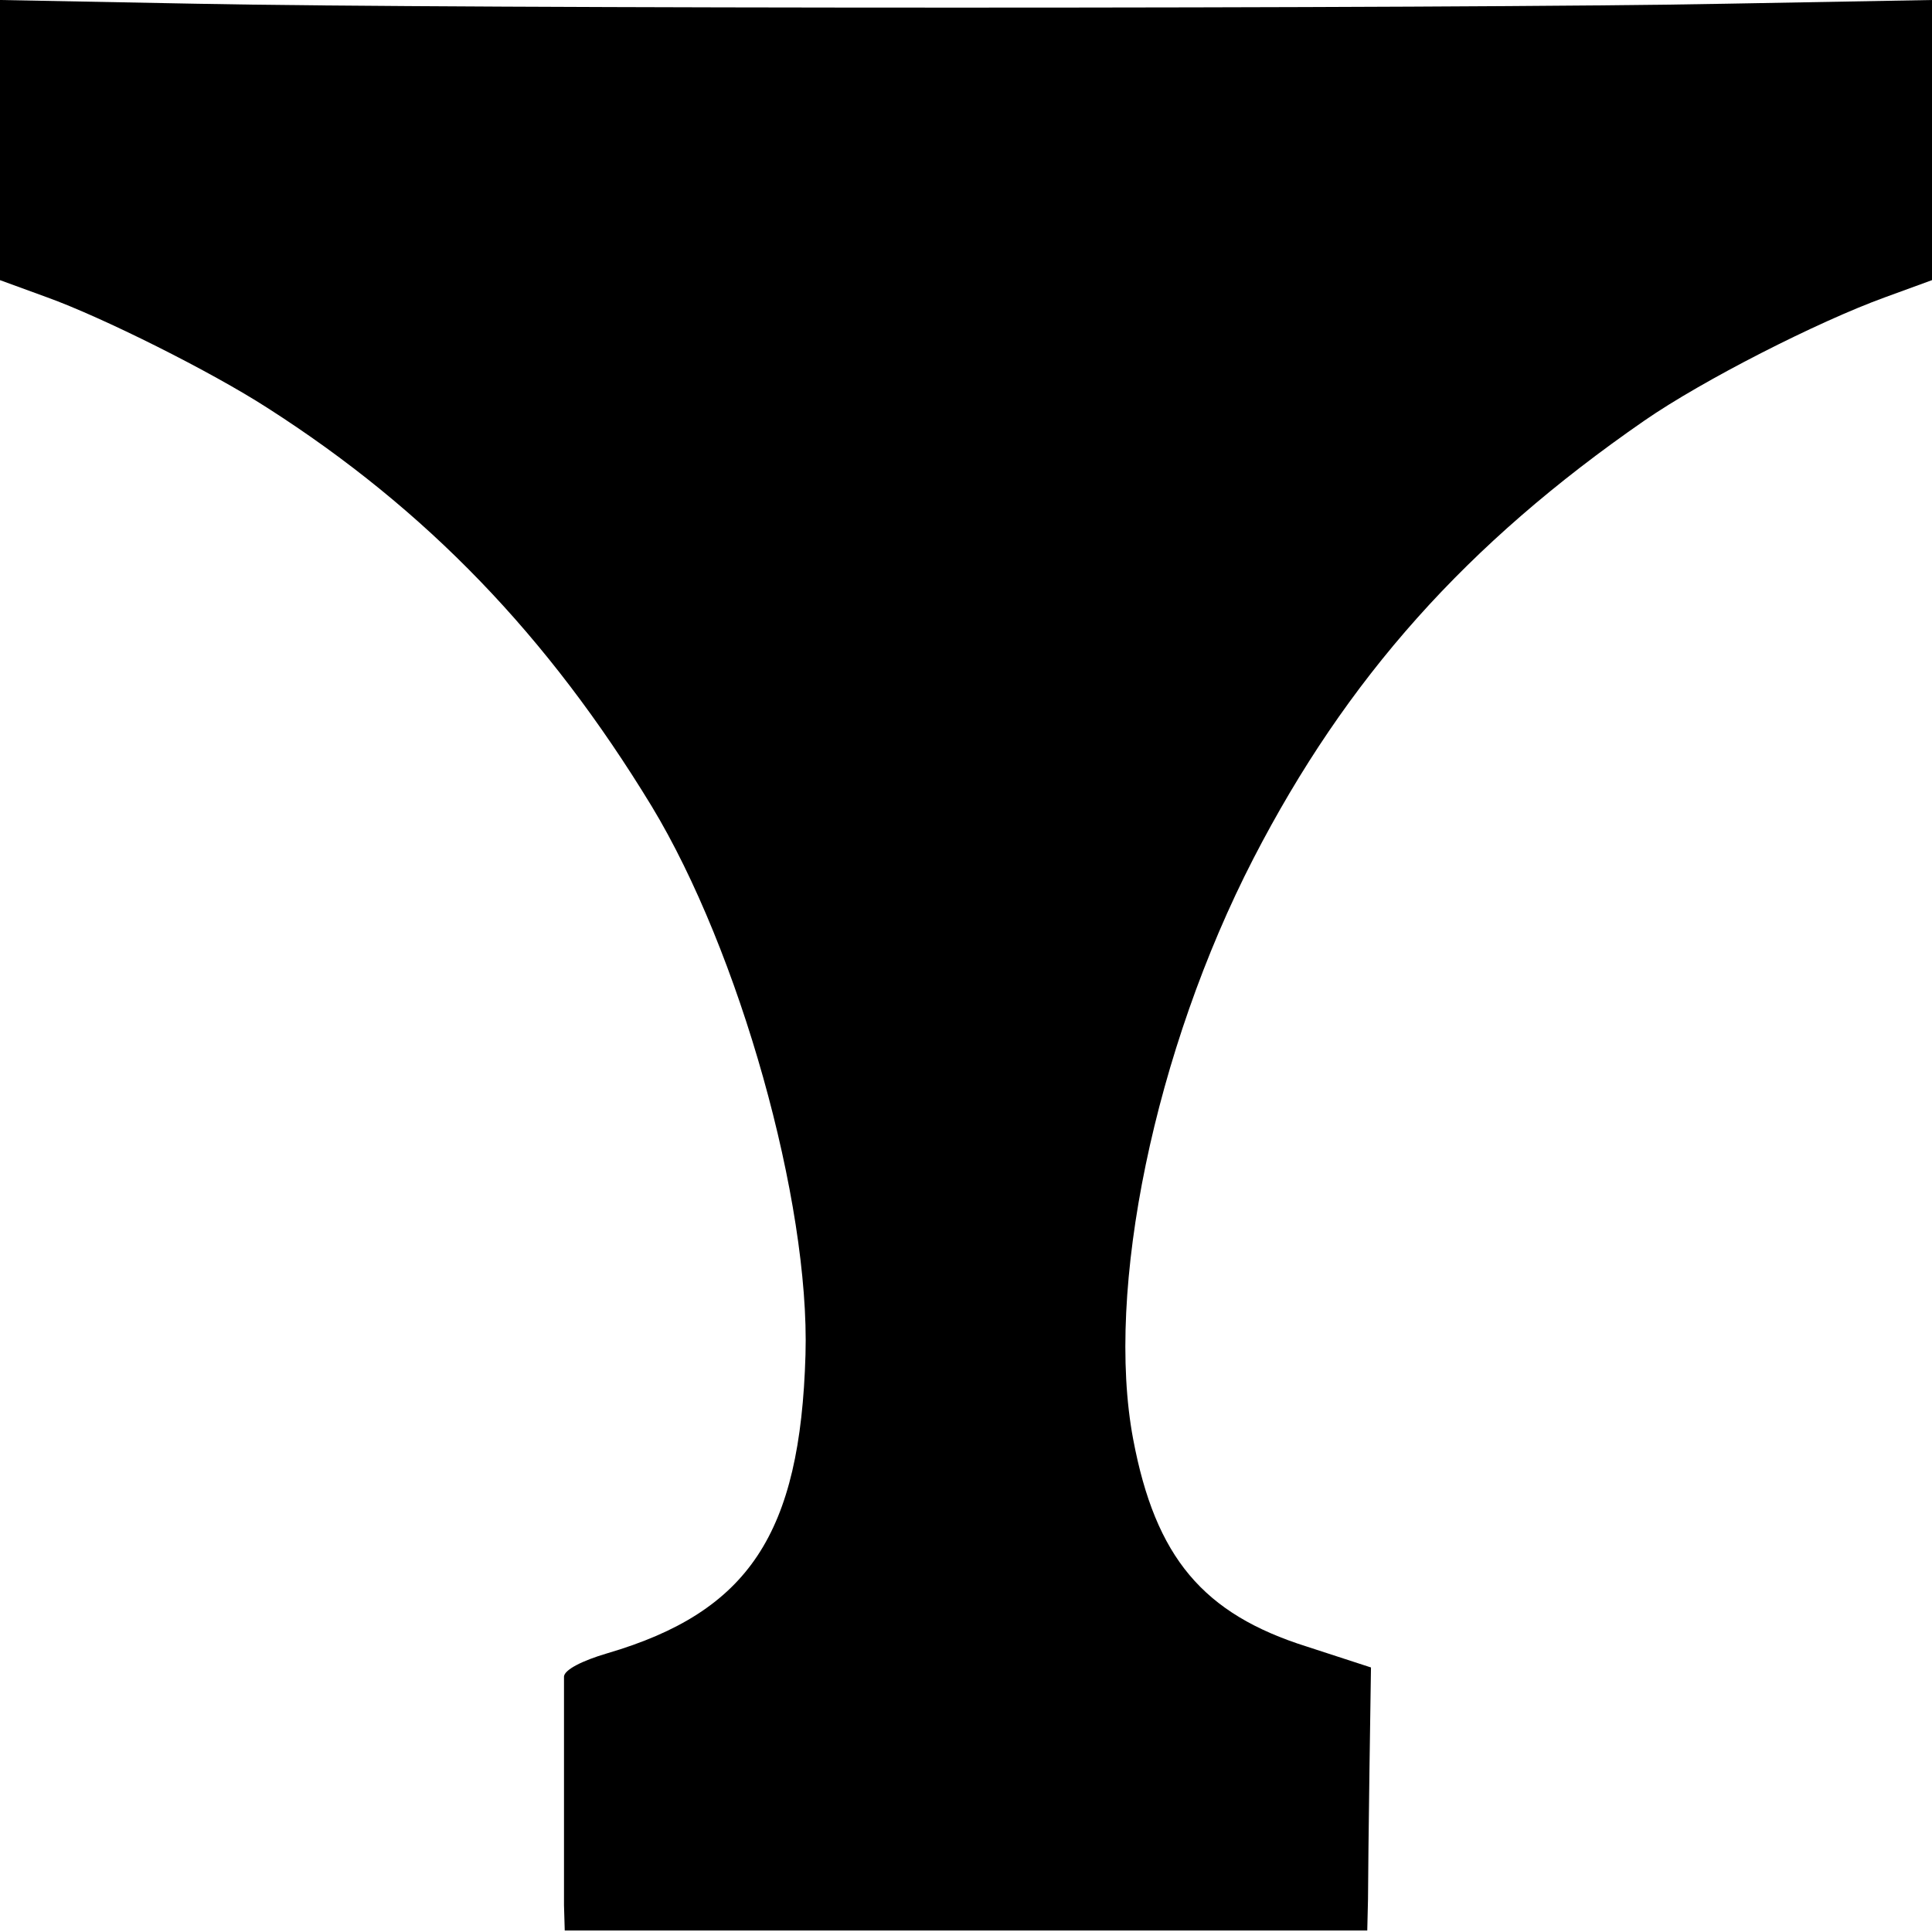
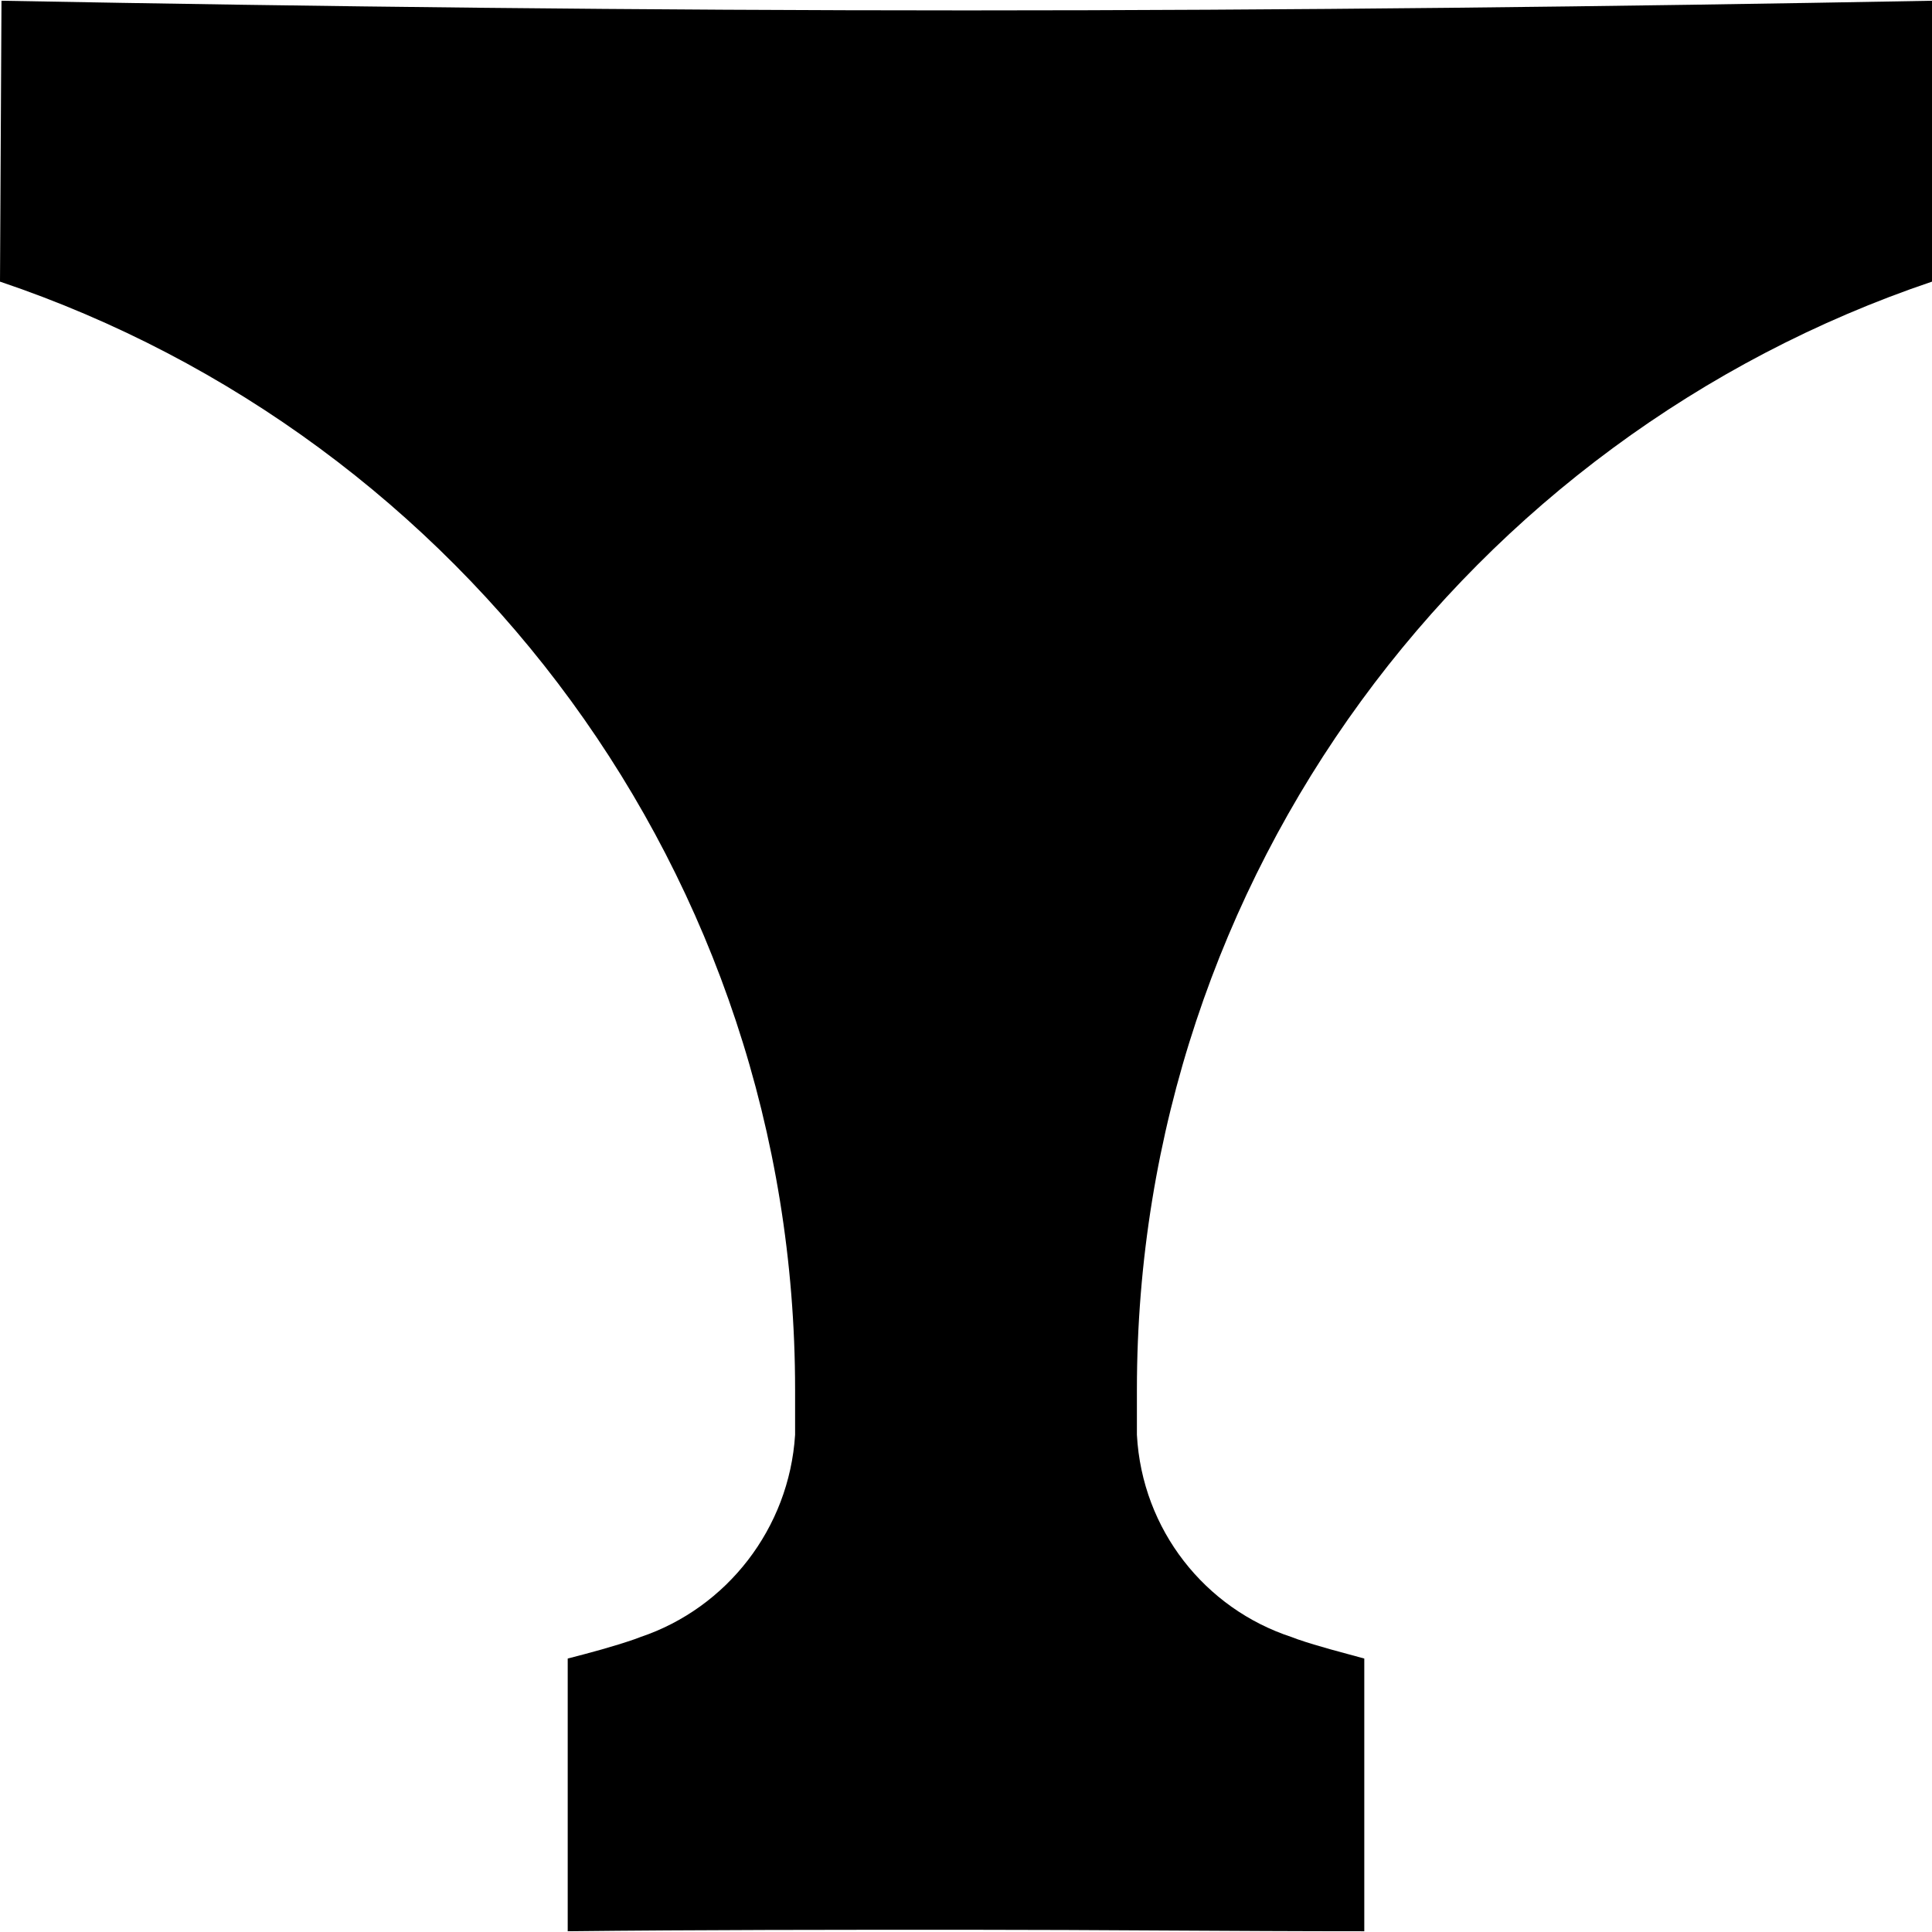
- <svg xmlns="http://www.w3.org/2000/svg" version="1.0" width="260pt" height="260pt" viewBox="0 0 260 260" preserveAspectRatio="xMidYMid meet">
-   <g transform="translate(0,260) scale(0.1,-0.1)" fill="#000000" stroke="none">
-     <path d="M0 2411 l0 -188 63 -23 c75 -27 221 -100 297 -149 214 -137 377 -306 517 -536 118 -195 213 -532 207 -738 -7 -241 -76 -346 -267 -402 -34 -10 -57 -22 -58 -31 0 -18 0 -264 0 -308 l1 -34 540 0 540 0 1 42 c0 22 1 102 2 177 l2 135 -86 28 c-140 44 -204 120 -234 279 -38 201 29 524 162 782 125 242 286 423 526 589 78 54 233 133 324 166 l63 23 0 188 0 189 -277 -5 c-356 -7 -1718 -7 -2060 0 l-263 5 0 -189z" />
-   </g>
+ <svg xmlns="http://www.w3.org/2000/svg" version="1.1" id="レイヤー_1" x="0px" y="0px" viewBox="0 0 260 260" style="enable-background:new 0 0 260 260;" xml:space="preserve">
+   <path d="M130.1,259.7c-17.9,0-35.9,0-53.7,0.2v-36.7c3.1-0.8,6.1-1.6,9-2.6l0.8-0.3c11.6-3.9,20-14.6,20.8-27.2l0,0c0,0,0-0.8,0-1.8  c0-1.1,0-2.6,0-4.3C107,117.7,62.3,58.9,0,37.9L0.2,0.1c43.2,0.8,86.5,1.3,129.9,1.3S216.7,0.9,260,0.1v37.8  c-62.2,21-107,79.8-107,149.1c0,1.8,0,3.1,0,4.3c0,1,0,1.8,0,1.8l0,0c0.7,12.8,9.2,23.4,20.8,27.2l0.8,0.3c2.9,1,6.1,1.8,9,2.6v36.7  C165.8,259.9,147.9,259.7,130.1,259.7L130.1,259.7z" />
</svg>
